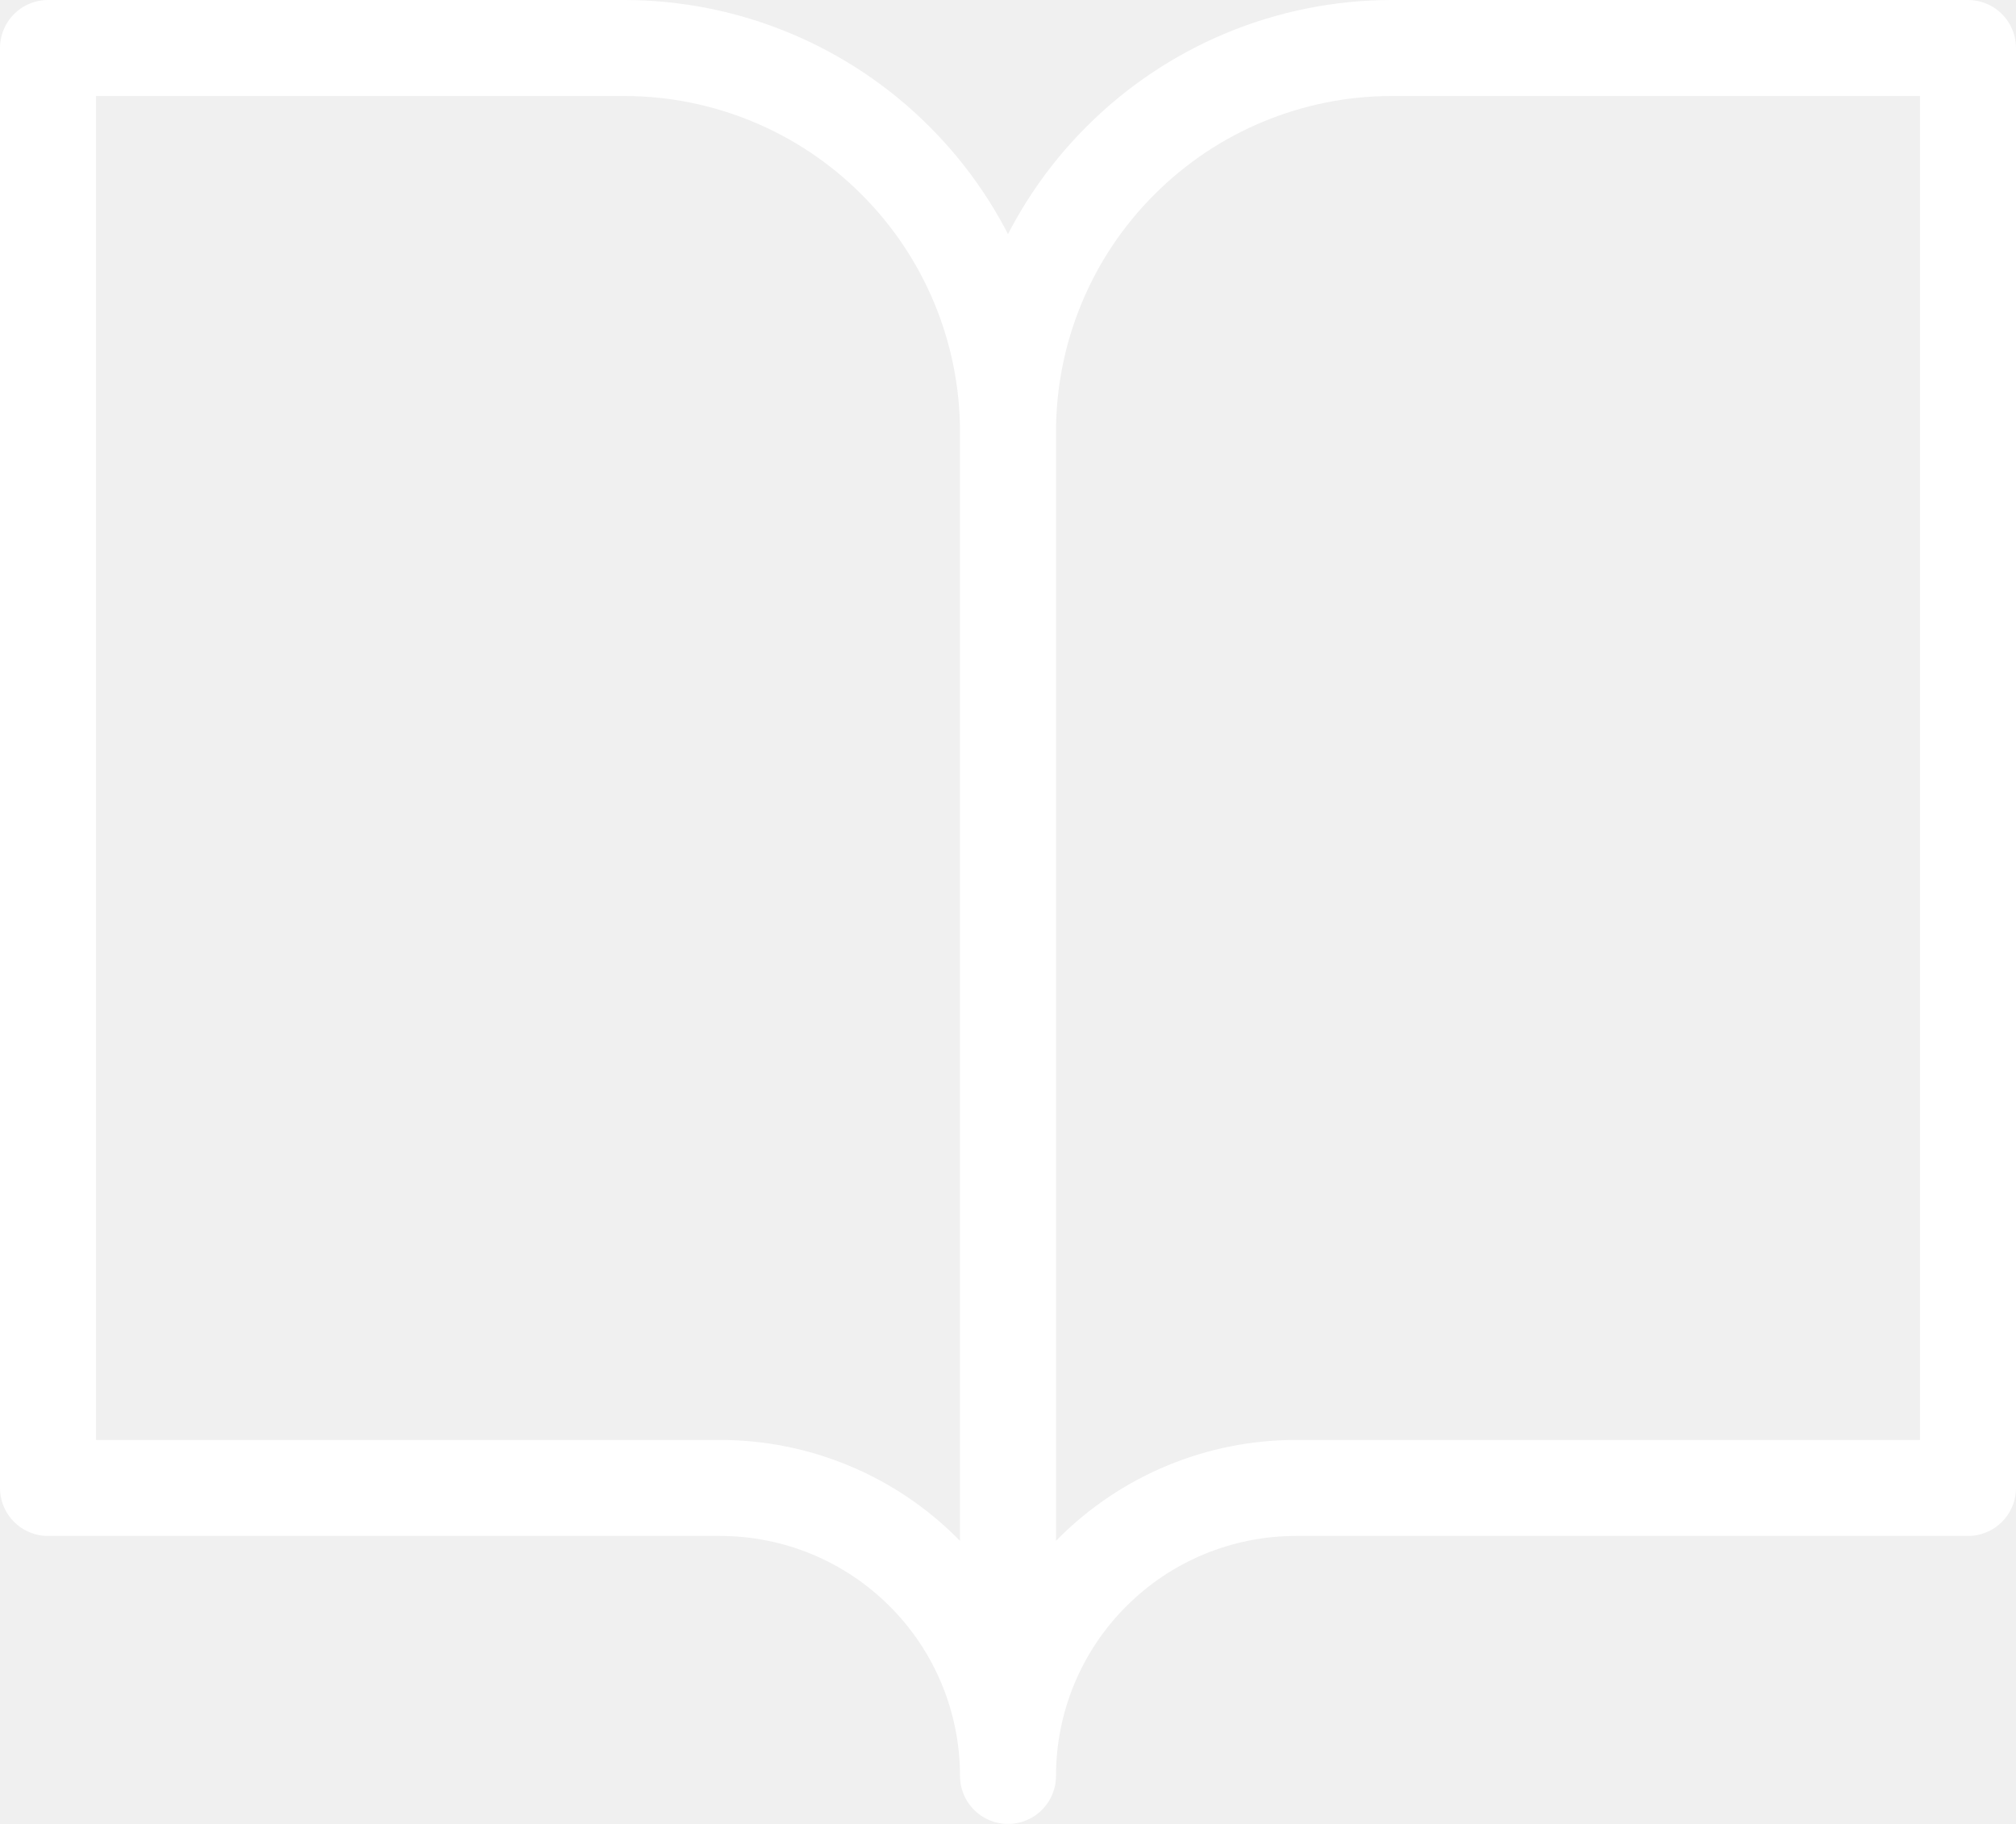
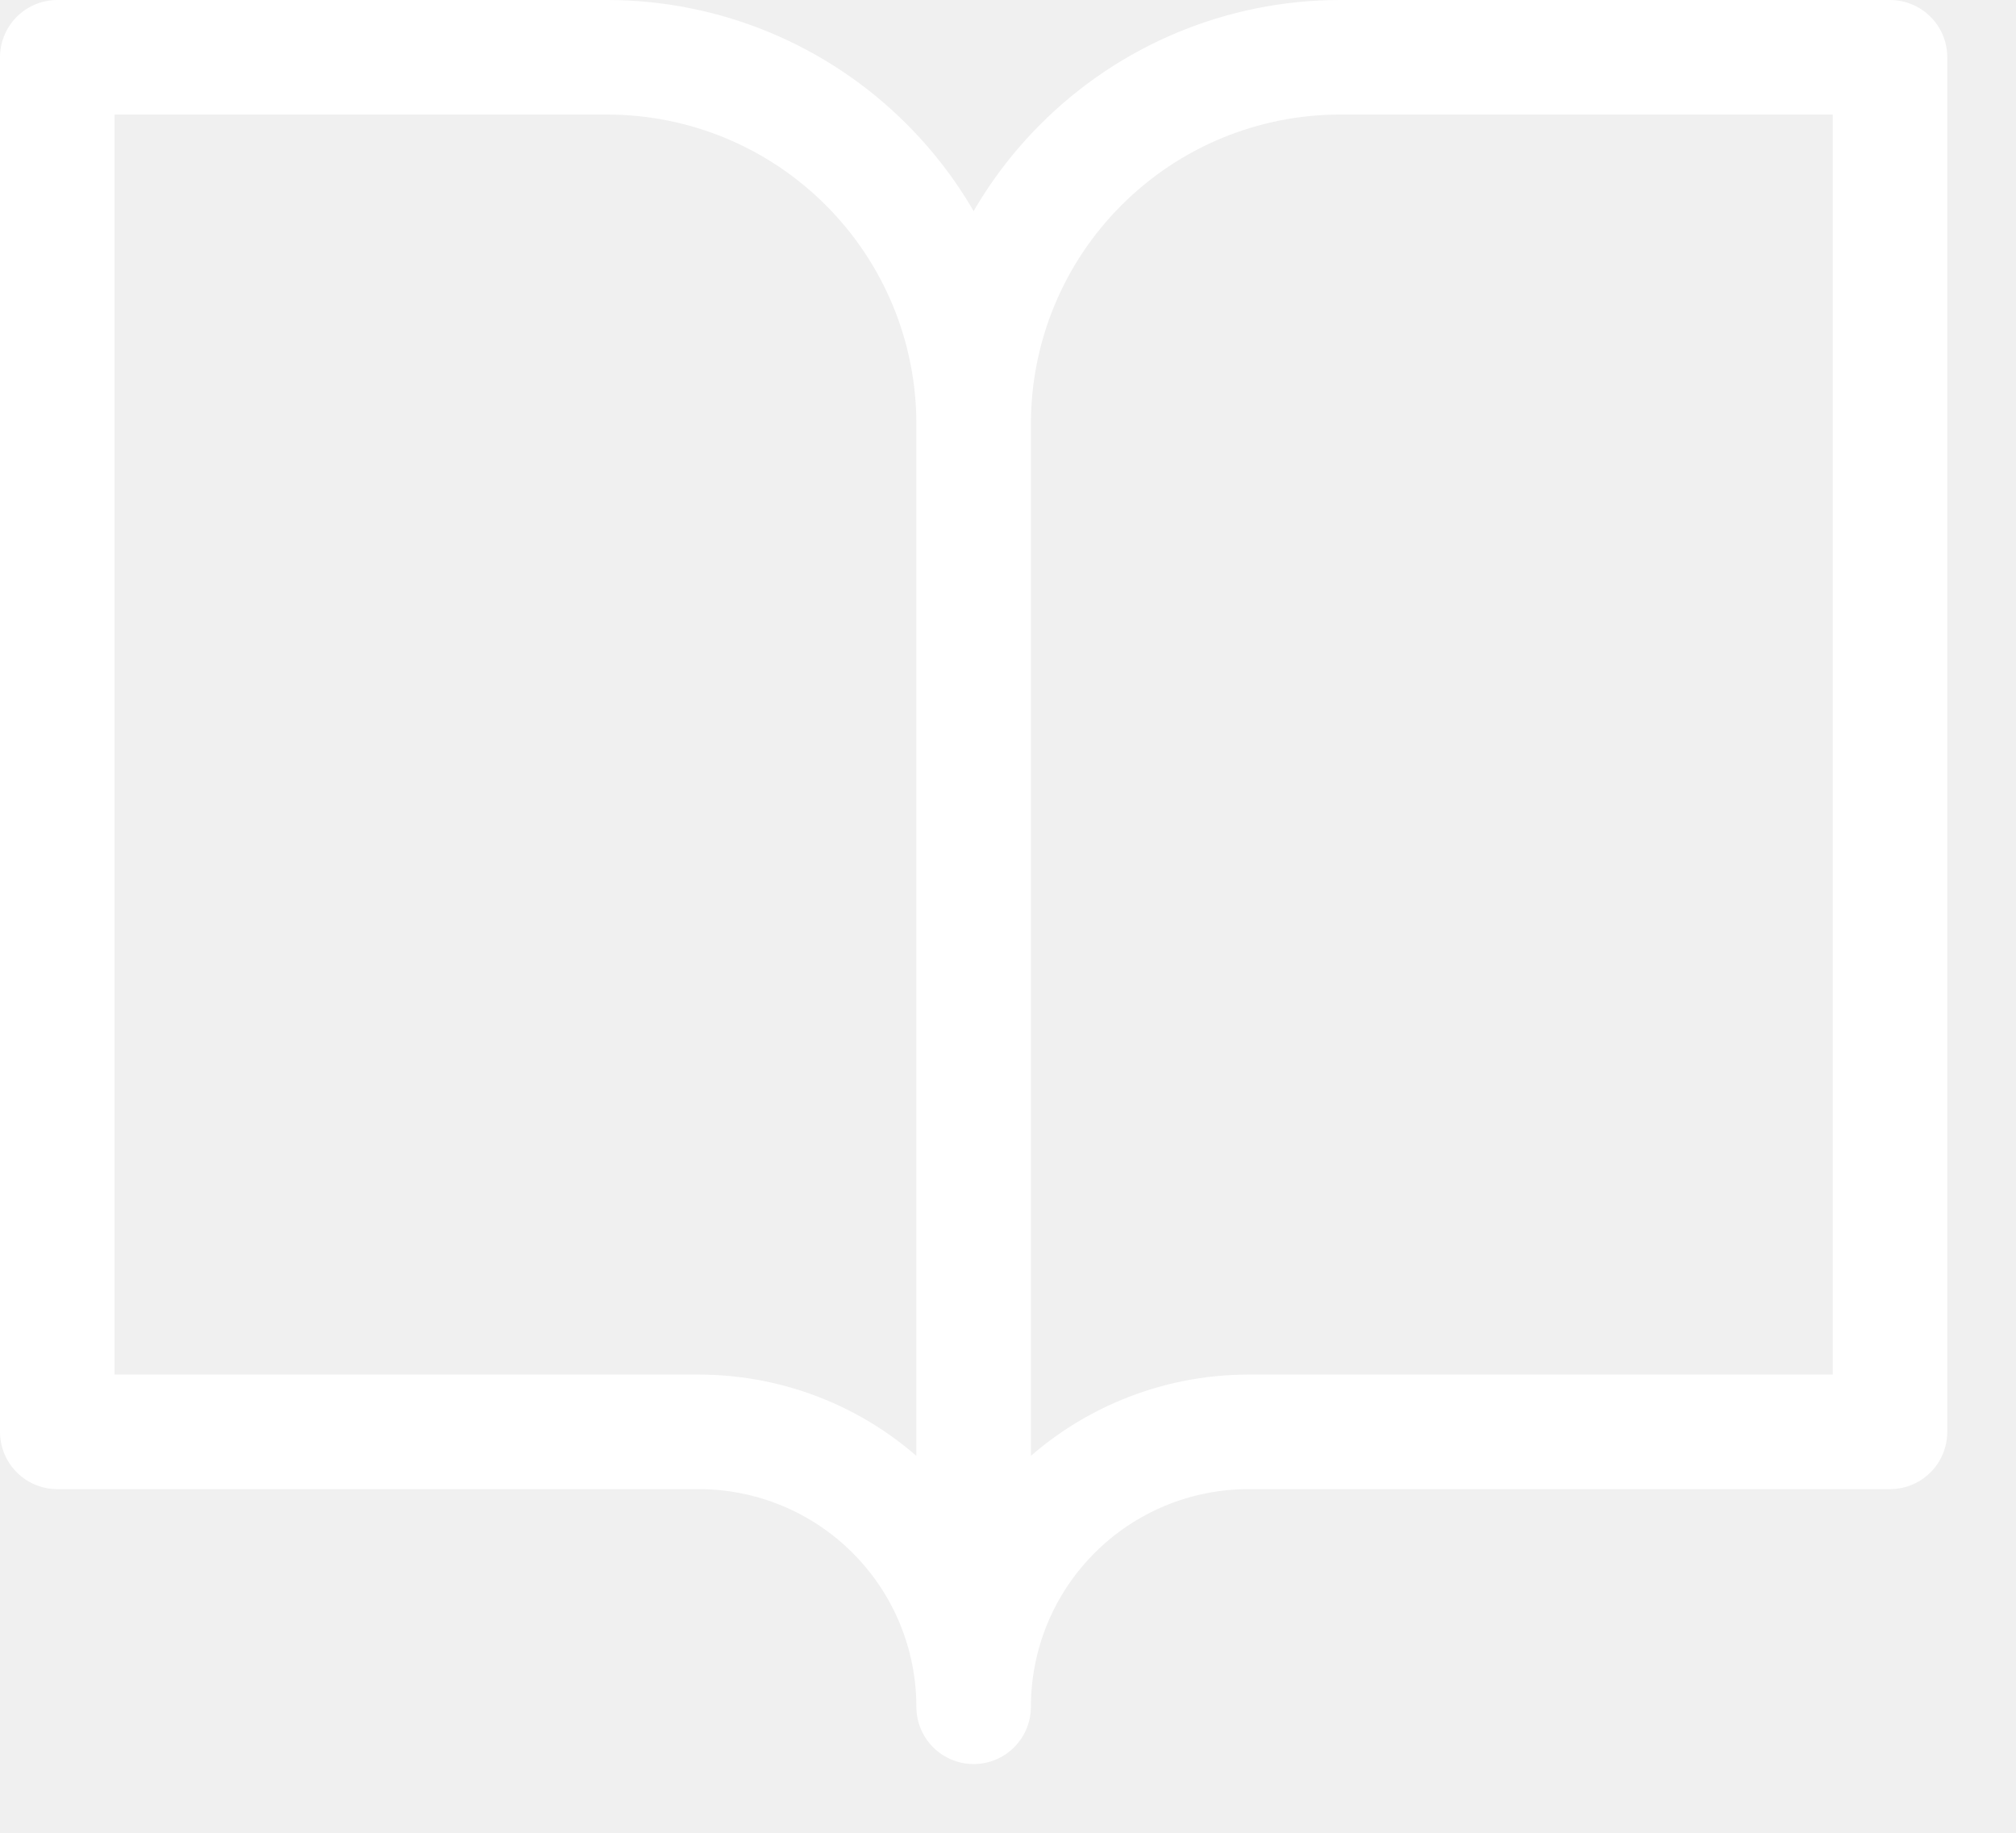
- <svg xmlns="http://www.w3.org/2000/svg" width="21" height="19" viewBox="0 0 21 19" fill="none">
-   <path d="M10.5 4.5C10.5 3.439 10.079 2.422 9.328 1.672C8.578 0.921 7.561 0.5 6.5 0.5H0.5V15.5H7.5C8.296 15.5 9.059 15.816 9.621 16.379C10.184 16.941 10.5 17.704 10.5 18.5M10.5 4.5V18.5M10.5 4.5C10.5 3.439 10.921 2.422 11.672 1.672C12.422 0.921 13.439 0.5 14.5 0.5H20.5V15.5H13.5C12.704 15.5 11.941 15.816 11.379 16.379C10.816 16.941 10.5 17.704 10.5 18.5" stroke="white" stroke-linecap="round" stroke-linejoin="round" />
+ <svg xmlns="http://www.w3.org/2000/svg" width="22" height="20" viewBox="0 0 22 20" fill="none">
+   <path d="M10.625 4.625C10.625 3.564 10.204 2.547 9.453 1.797C8.703 1.046 7.686 0.625 6.625 0.625H0.625V15.625H7.625C8.421 15.625 9.184 15.941 9.746 16.504C10.309 17.066 10.625 17.829 10.625 18.625M10.625 4.625V18.625M10.625 4.625C10.625 3.564 11.046 2.547 11.797 1.797C12.547 1.046 13.564 0.625 14.625 0.625H20.625V15.625H13.625C12.829 15.625 12.066 15.941 11.504 16.504C10.941 17.066 10.625 17.829 10.625 18.625" stroke="white" stroke-width="1.25" stroke-linecap="round" stroke-linejoin="round" />
</svg>
